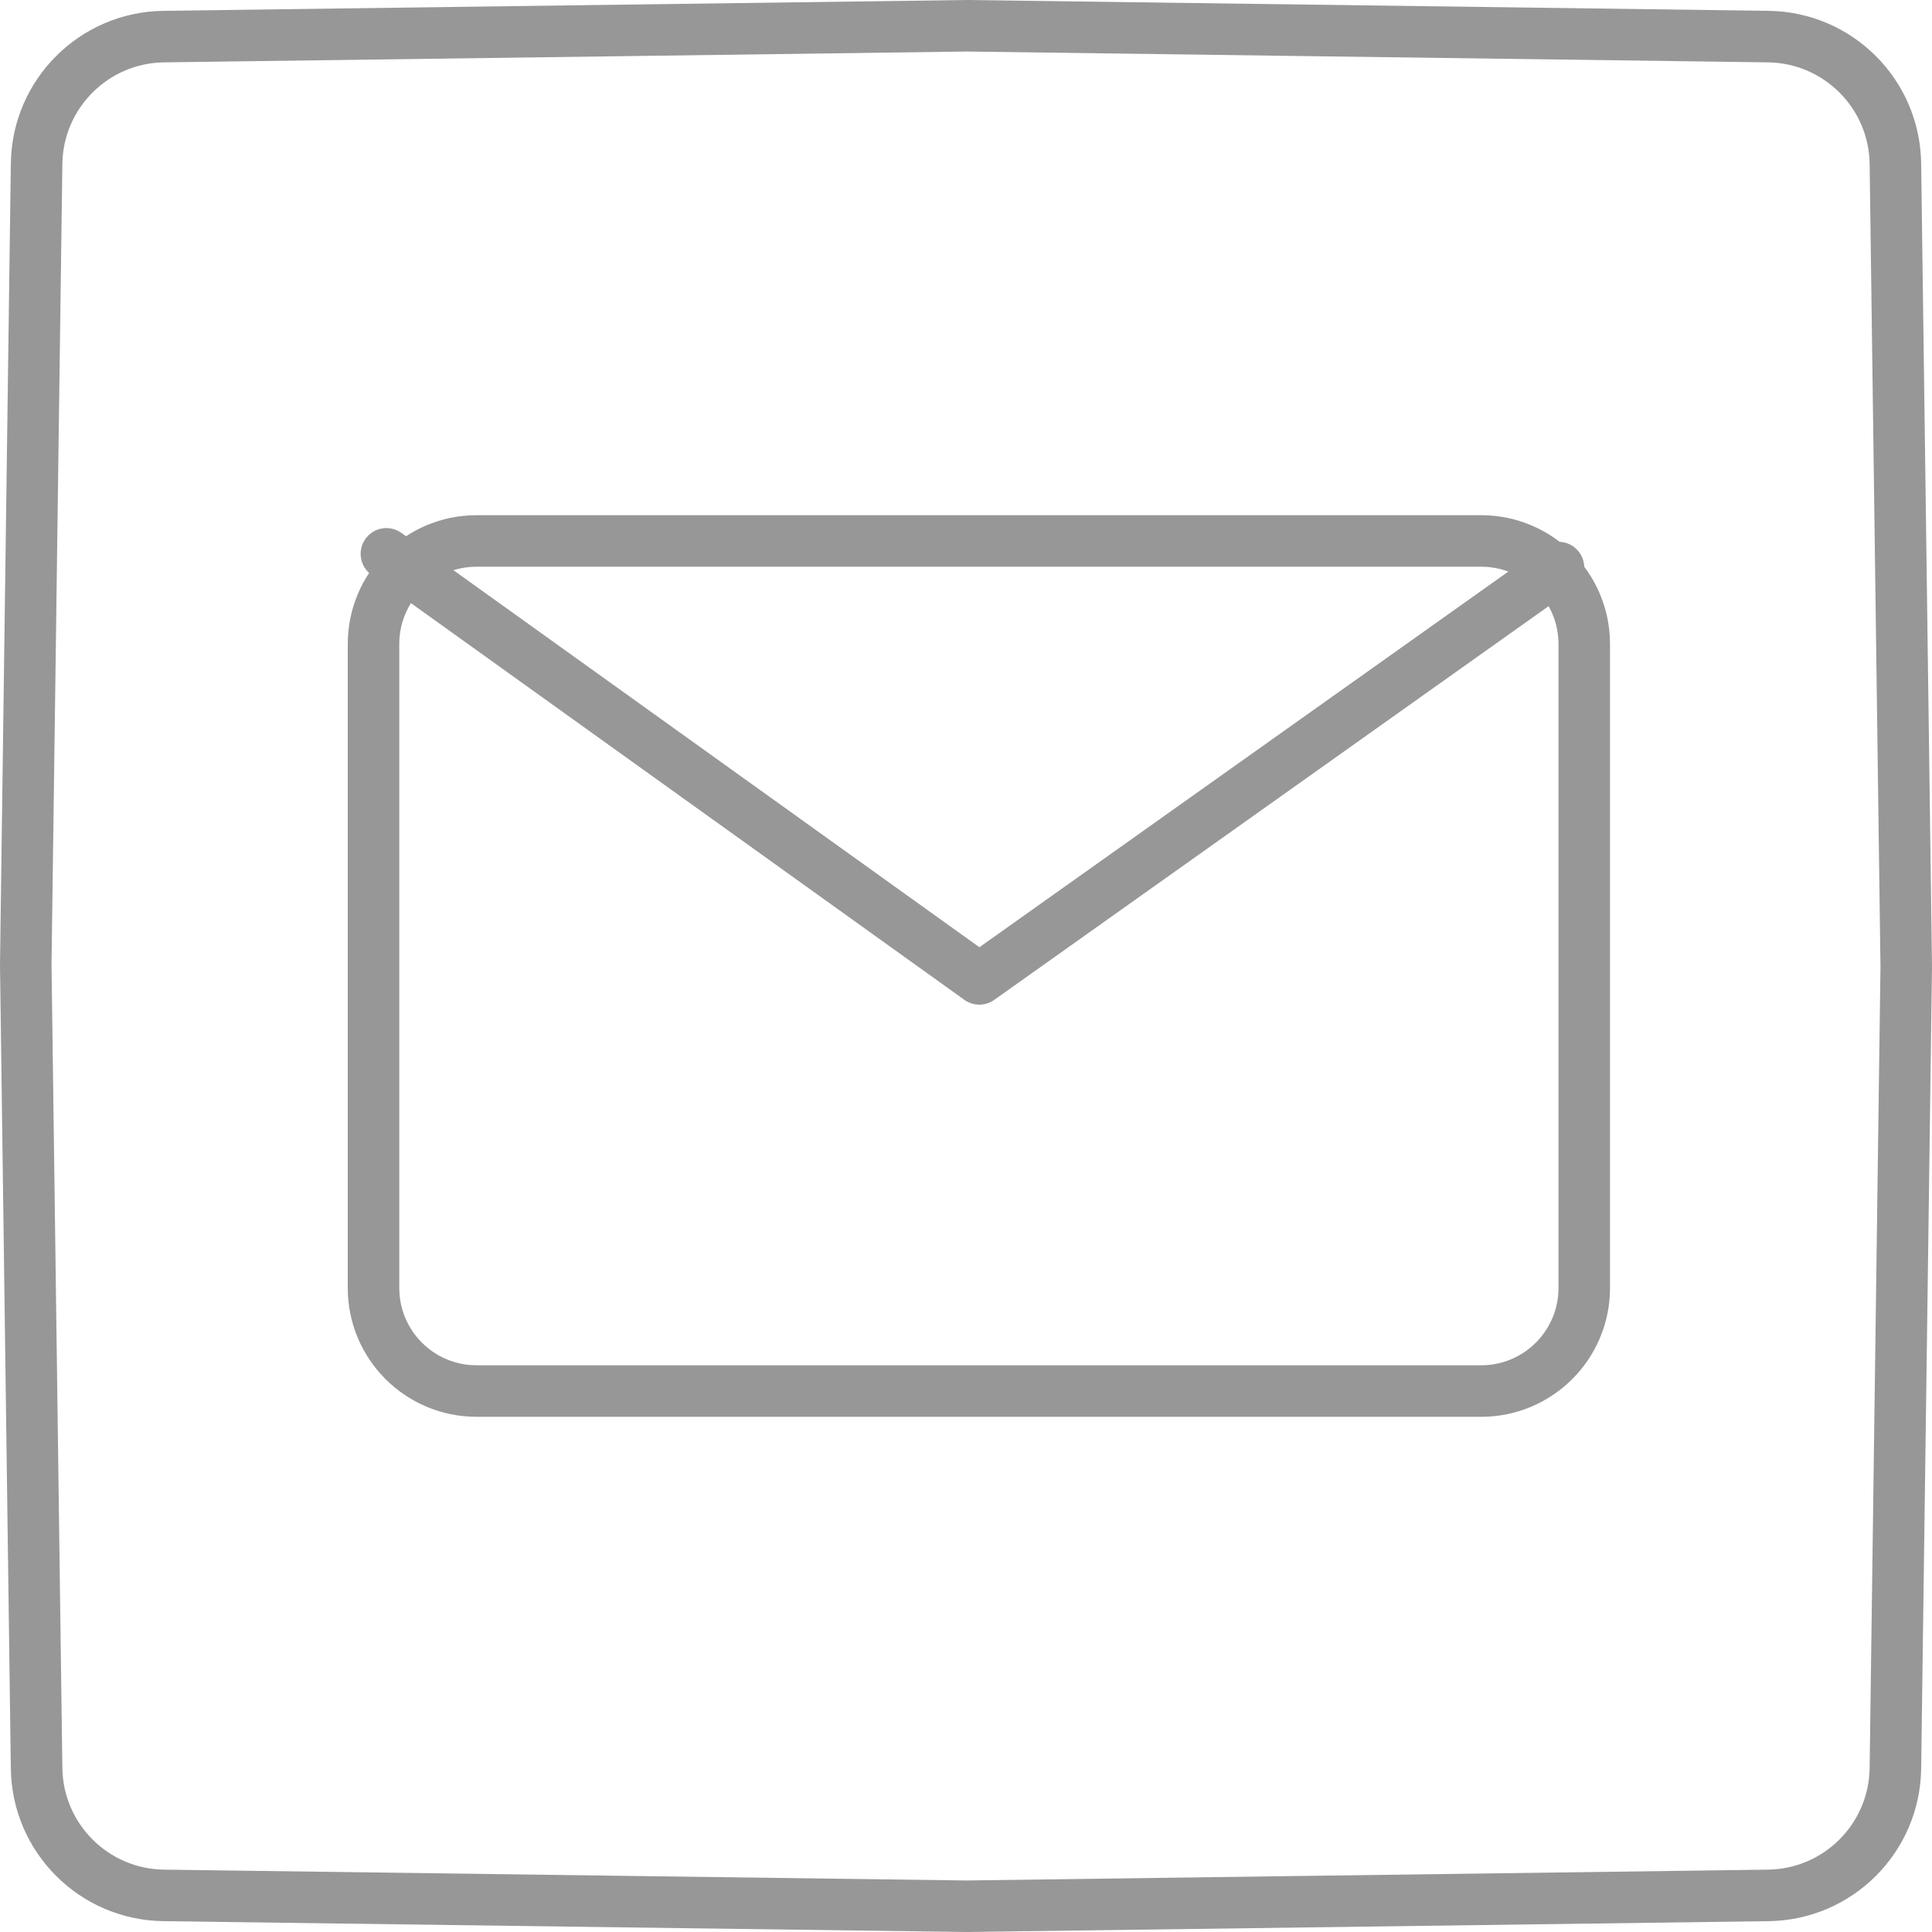
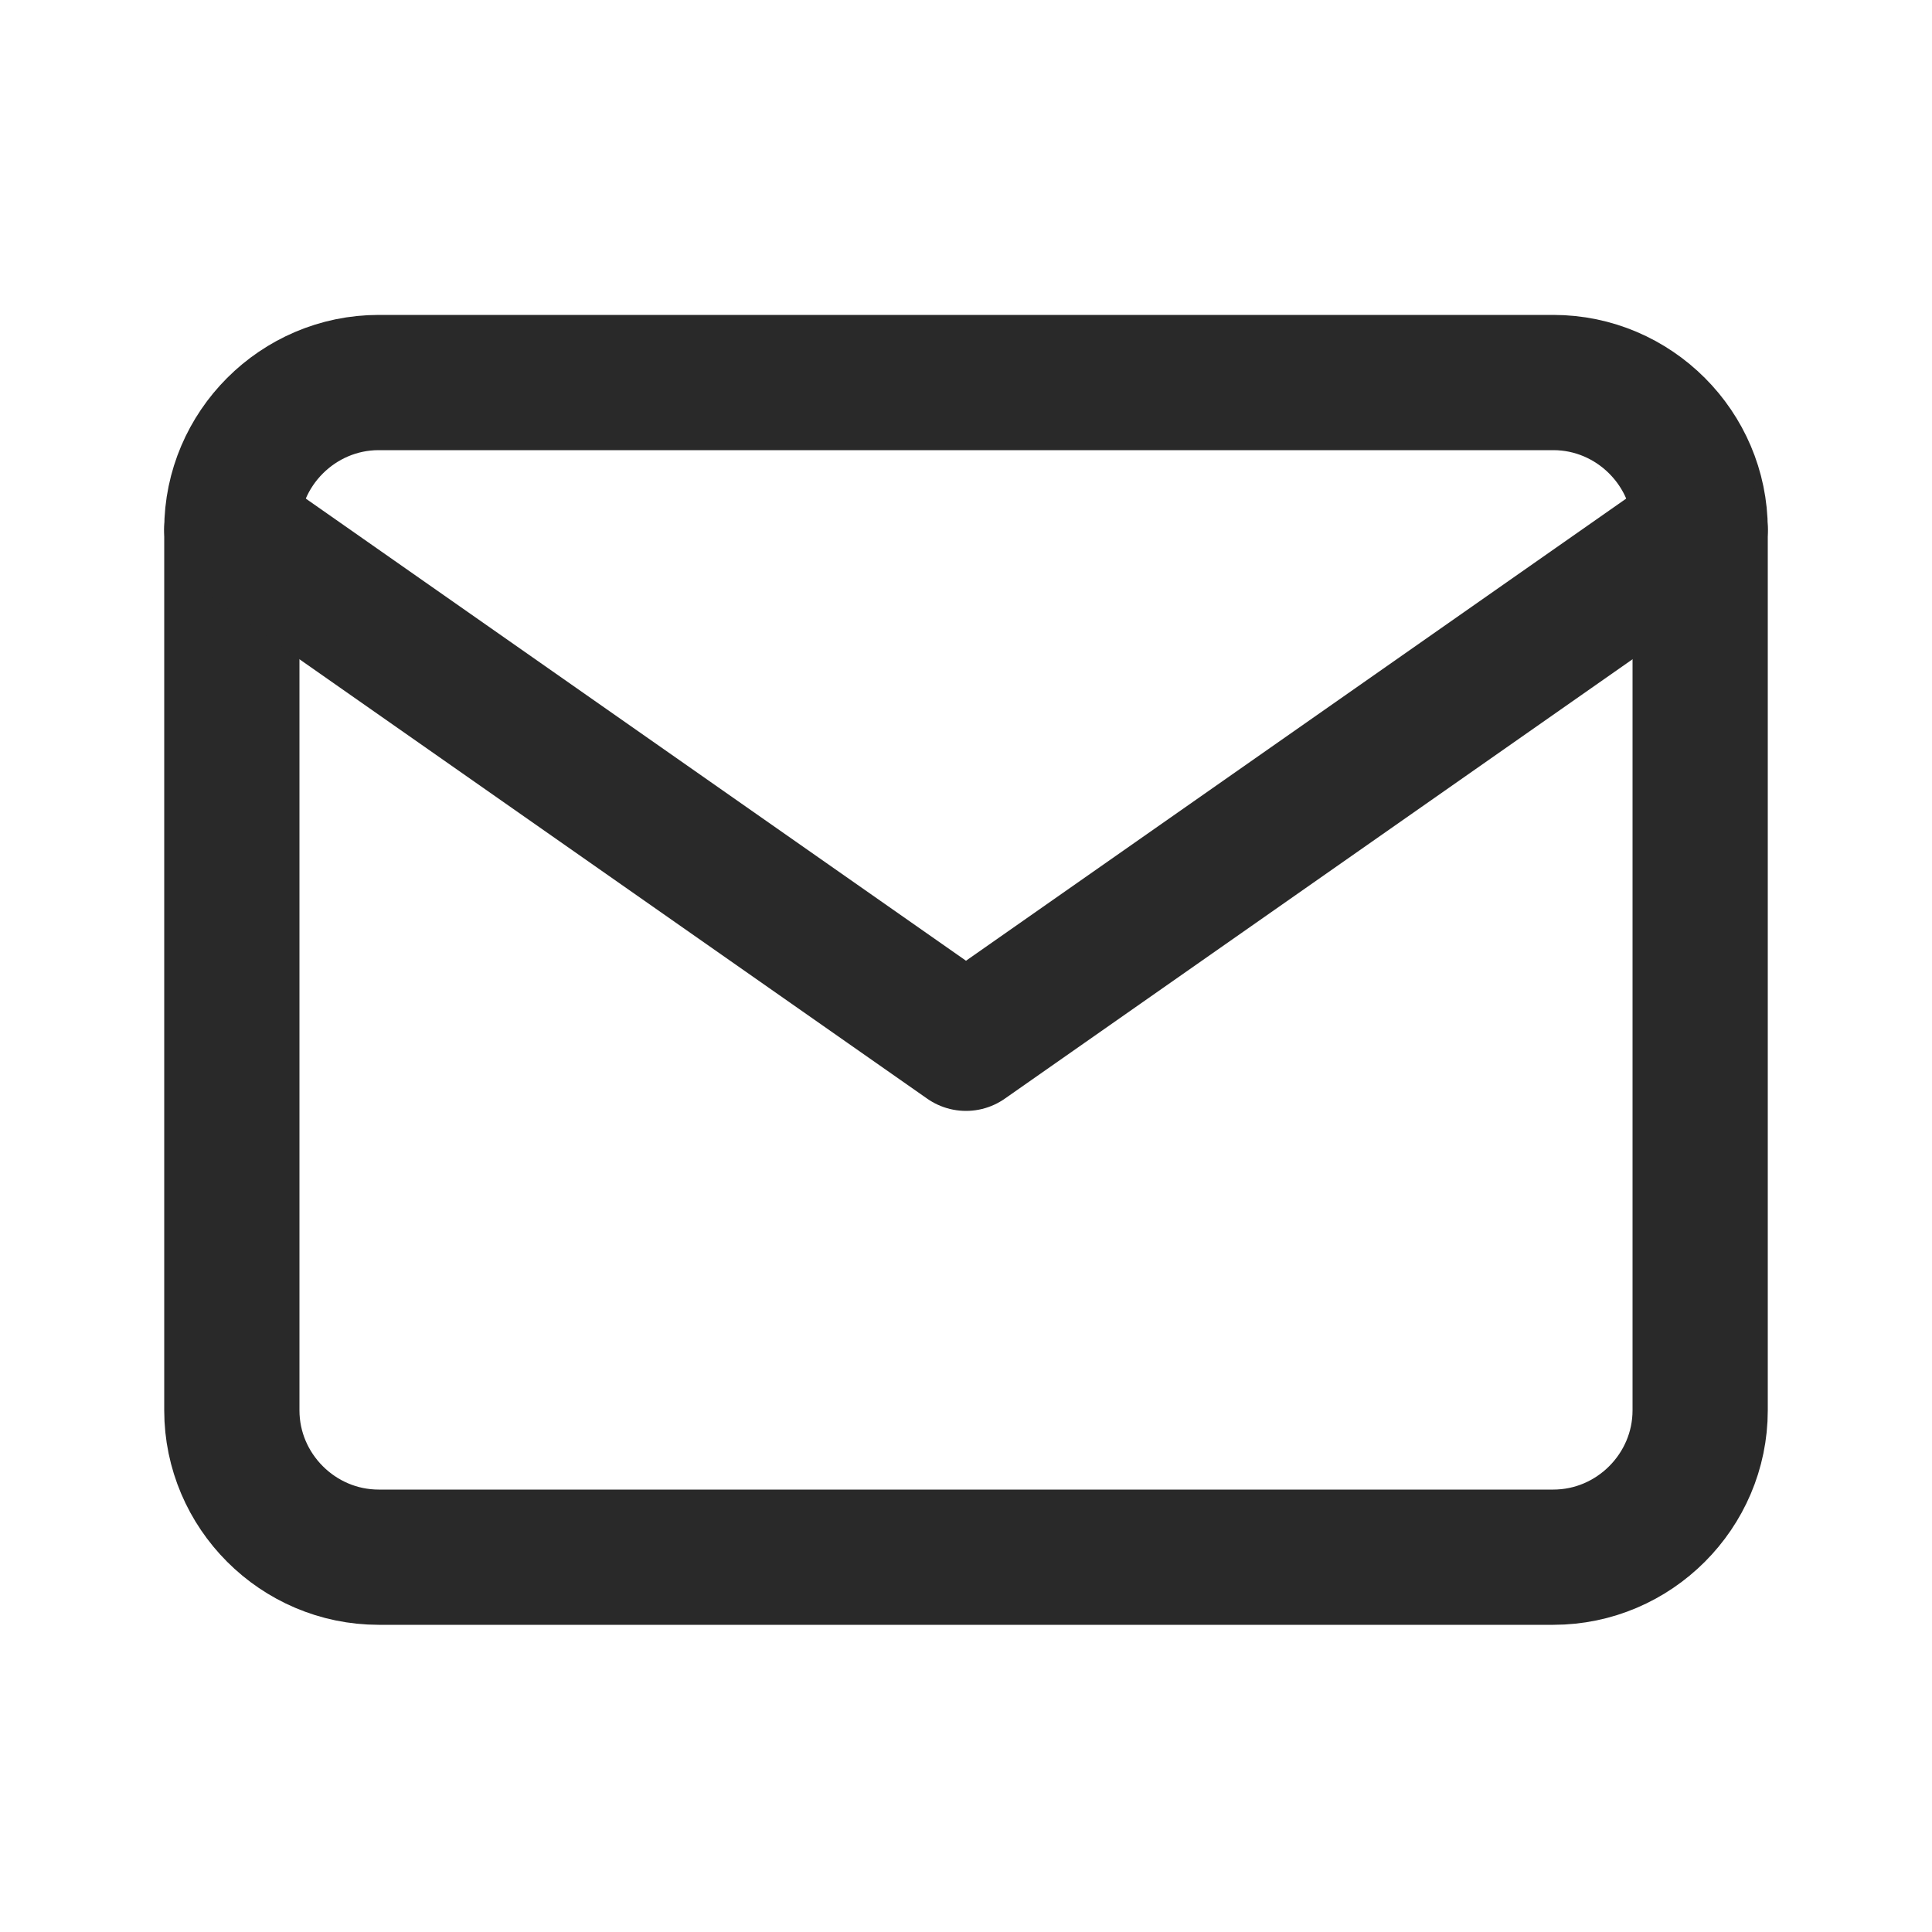
- <svg xmlns="http://www.w3.org/2000/svg" width="150px" height="150px" viewBox="0 0 150 150" version="1.1">
-   <g id="icon_email" stroke="none" stroke-width="1" fill="none" fill-rule="evenodd">
-     <path d="M12.706,2.842 C7.289,2.915 2.915,7.289 2.842,12.706 L2.001,74.799 C2.001,74.862 2.001,74.925 2.001,74.988 L2.842,137.294 C2.915,142.711 7.289,147.085 12.706,147.158 L74.939,147.999 C75.003,147.999 75.066,147.999 75.129,147.999 L137.294,147.158 C142.711,147.085 147.085,142.711 147.158,137.294 L147.999,75.147 C147.999,75.084 147.999,75.021 147.999,74.958 L147.158,12.706 C147.085,7.289 142.711,2.915 137.294,2.842 L75.164,2.001 C75.101,2.001 75.038,2.001 74.975,2.001 L12.706,2.842 Z" id="Rectangle" stroke="#979797" stroke-width="4" />
-     <g id="Group" transform="translate(26.73626, 40)" stroke="#979797" stroke-width="4">
-       <rect id="Rectangle" x="2.264" y="2" width="94" height="66" rx="8" />
-       <polyline id="Path-2" stroke-linecap="round" stroke-linejoin="round" points="3.264 3 49.299 36 94.264 4.065" />
-     </g>
+ <svg xmlns="http://www.w3.org/2000/svg" version="1.1" id="圖層_1" x="0px" y="0px" viewBox="0 0 800 800" style="enable-background:new 0 0 800 800;" xml:space="preserve">
+   <style type="text/css">
+ 	.st0{fill:none;stroke:#292929;stroke-width:56;stroke-linecap:round;stroke-linejoin:round;}
+ </style>
+   <g>
+     <path class="st0" d="M156.8,158.4h486.4c33.4,0,60.8,27.4,60.8,60.8V584c0,33.4-27.4,60.8-60.8,60.8H156.8   c-33.4,0-60.8-27.4-60.8-60.8V219.2C96,185.8,123.4,158.4,156.8,158.4z" />
+     <polyline class="st0" points="704,219.2 400,432 96,219.2  " />
  </g>
</svg>
